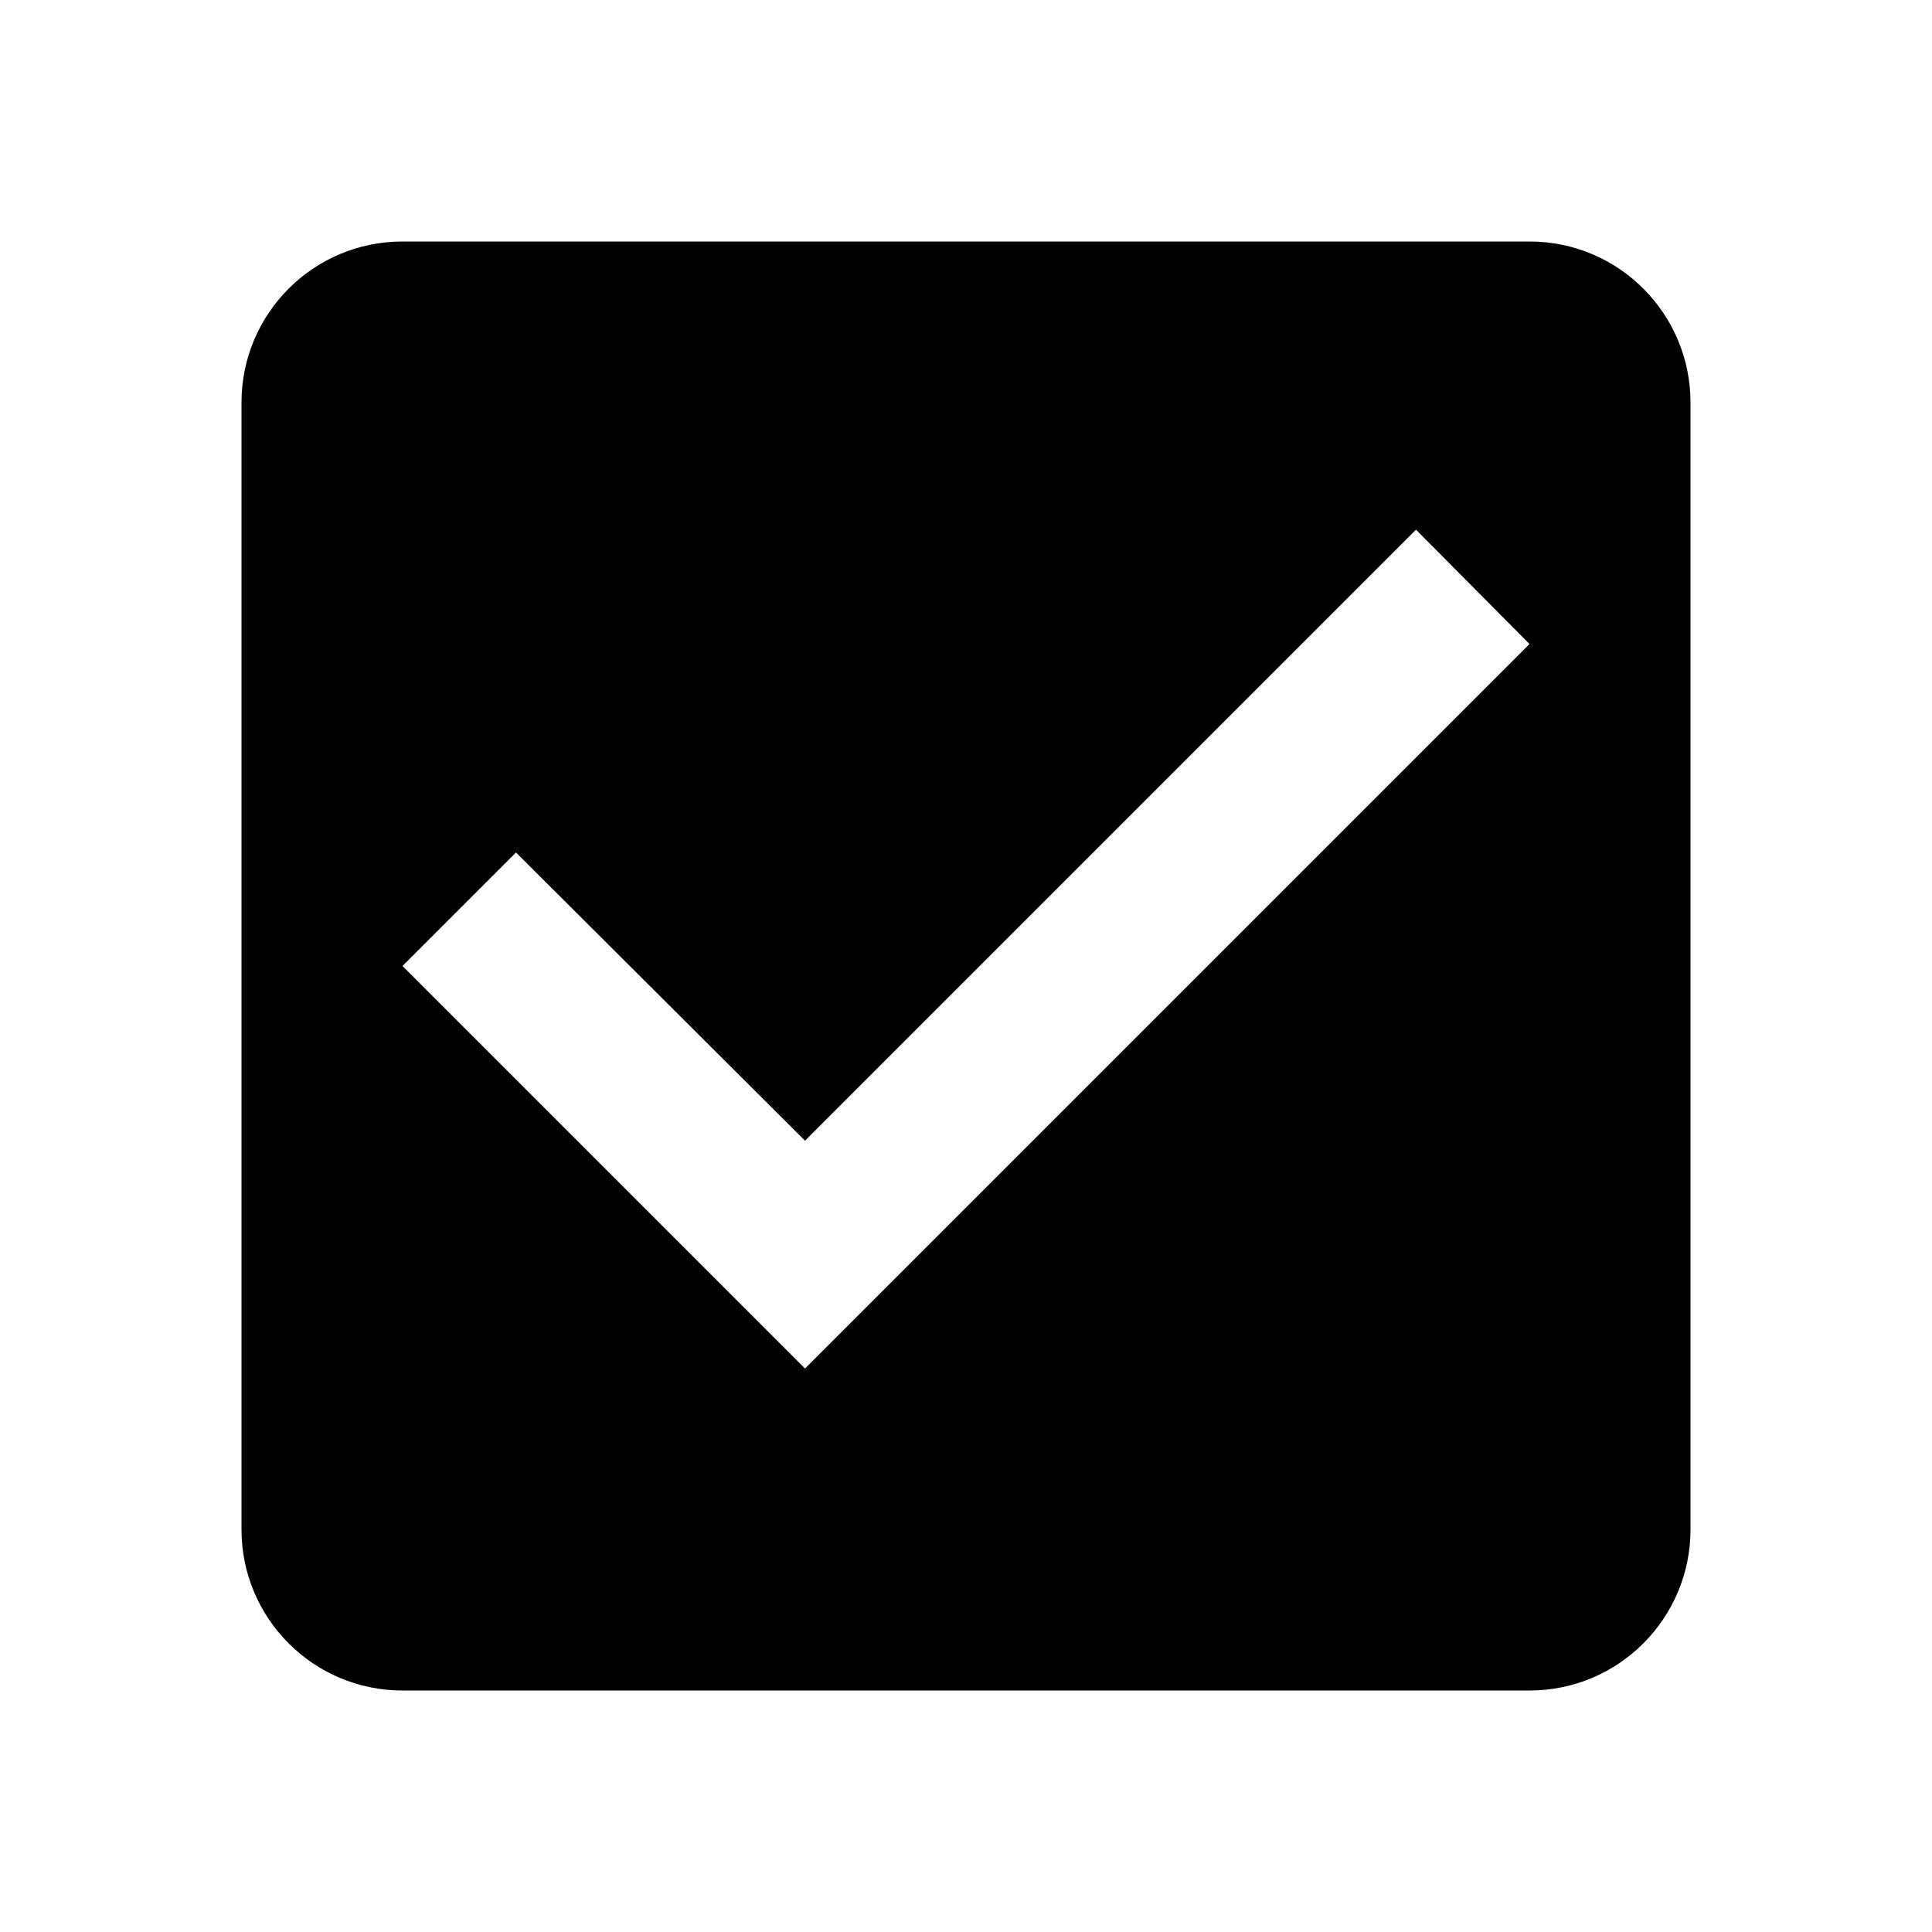
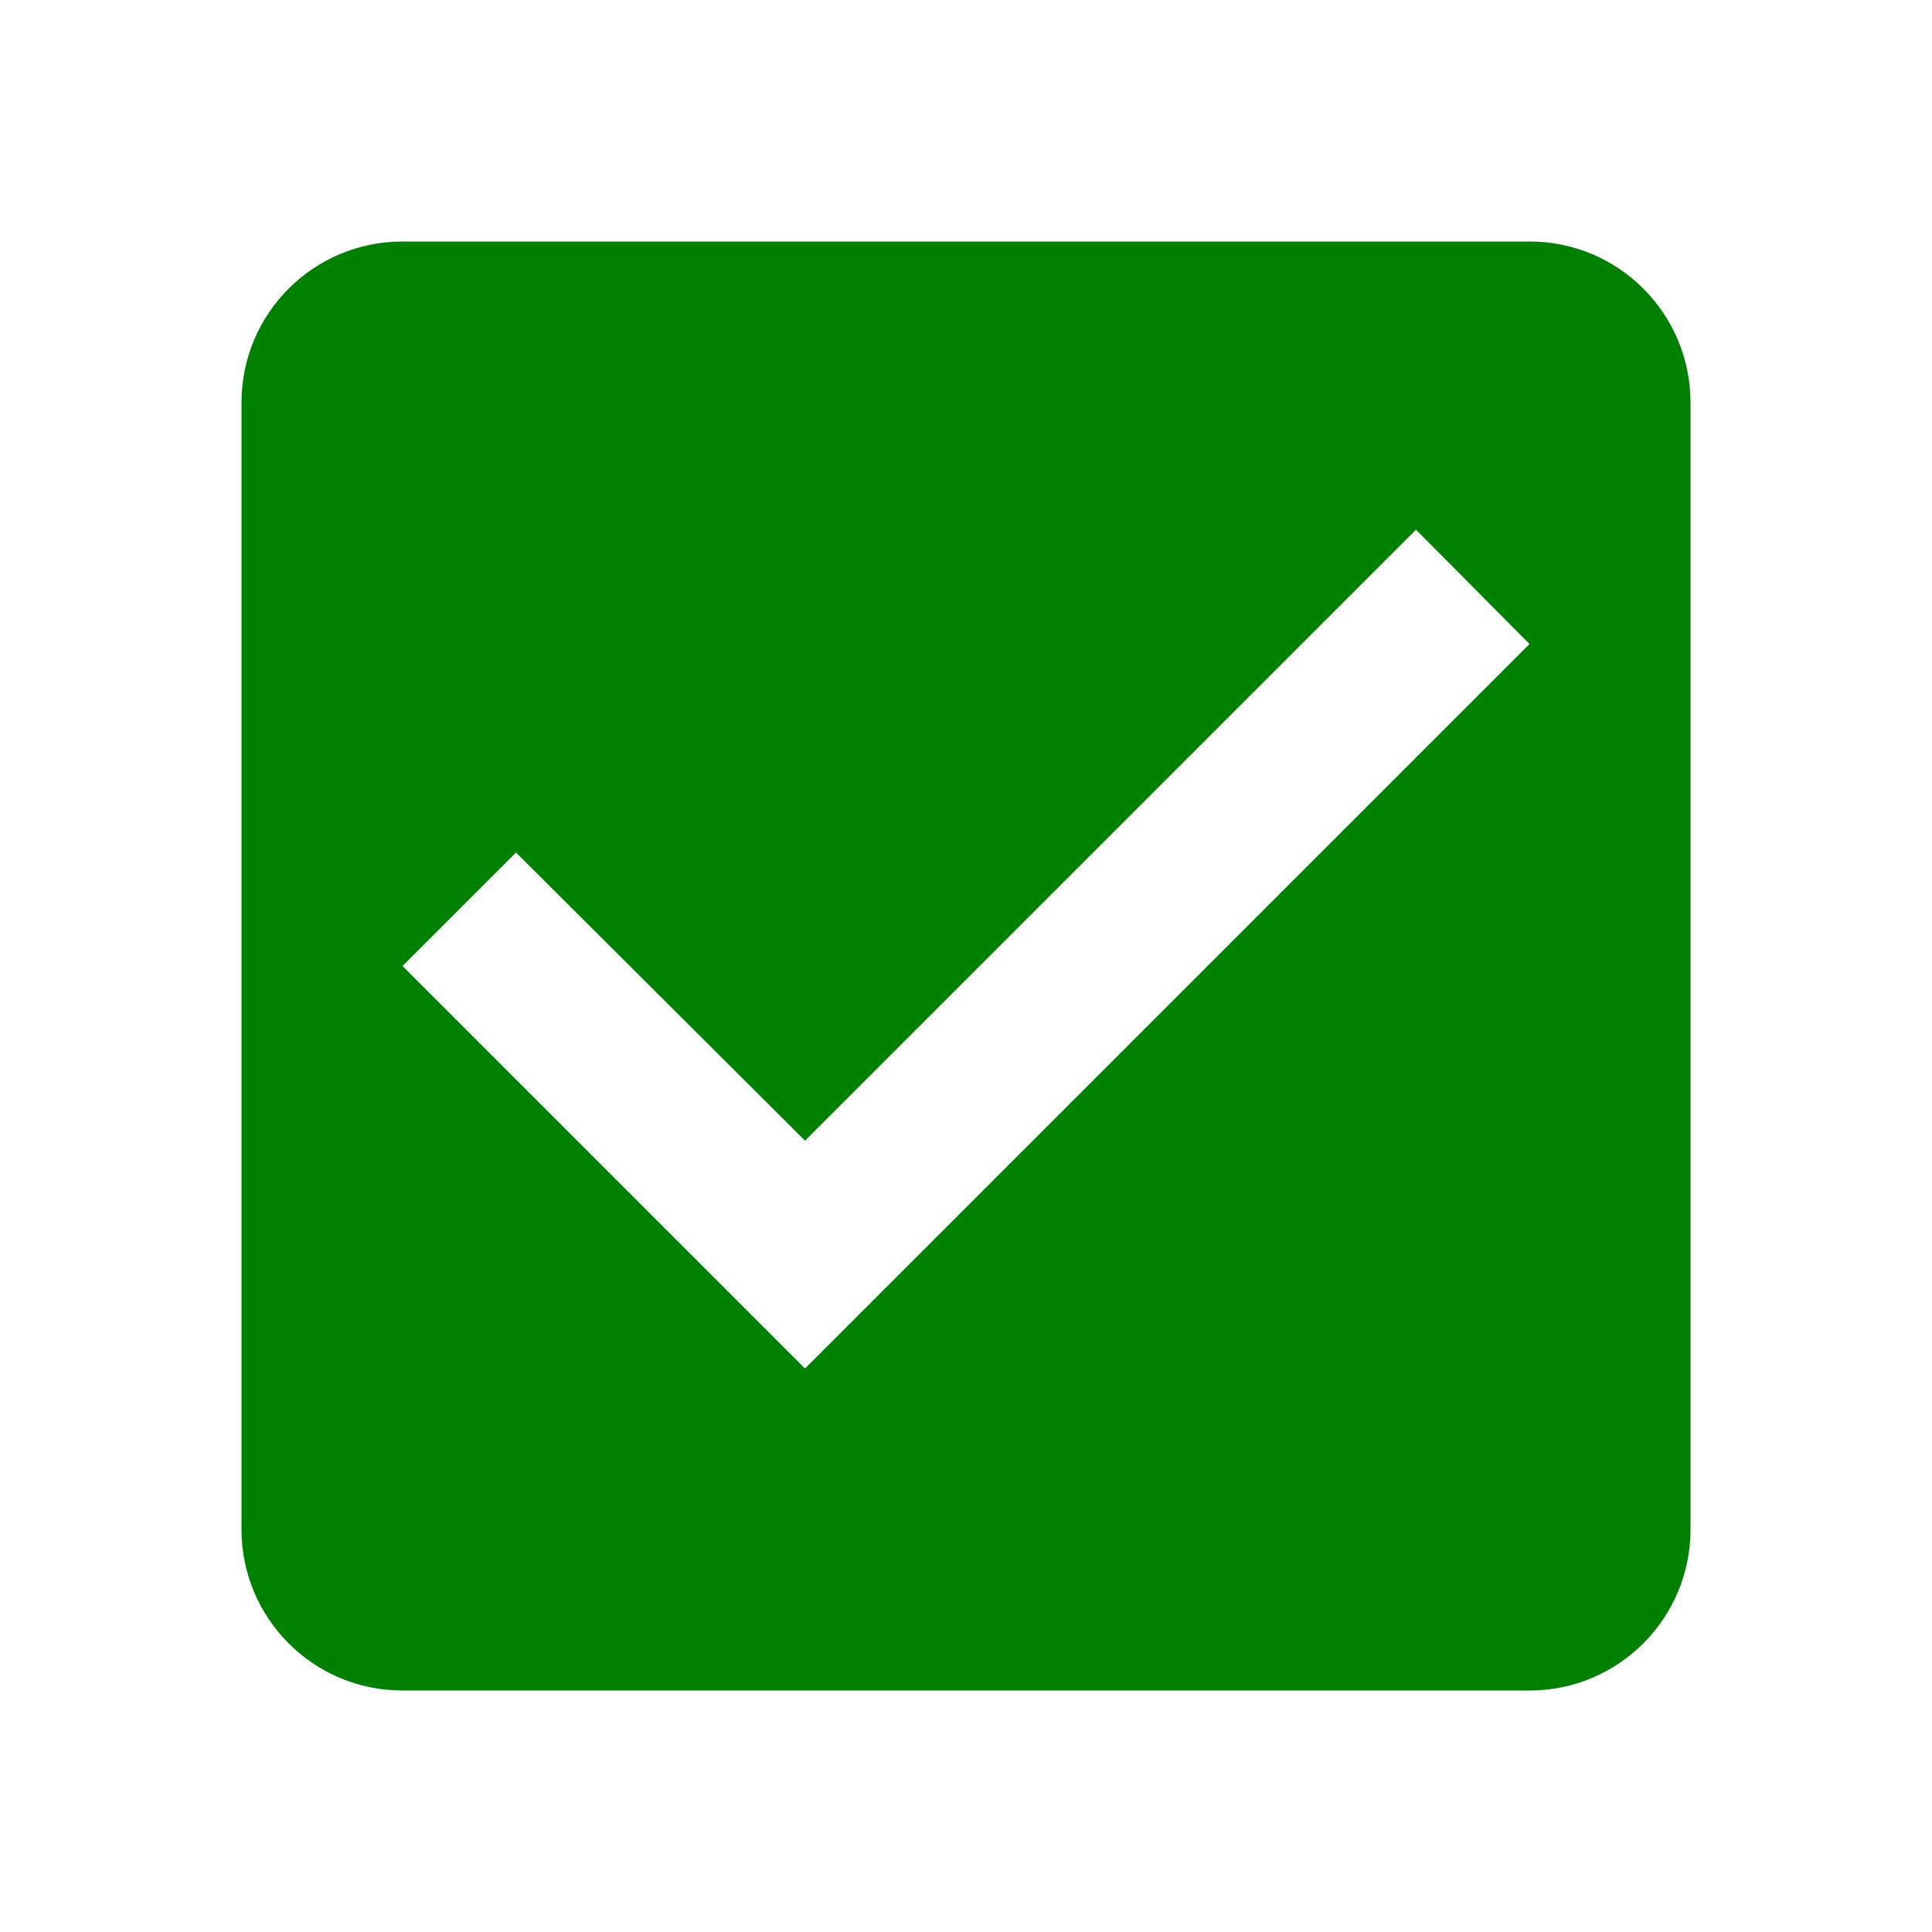
- <svg xmlns="http://www.w3.org/2000/svg" width="24" height="24" viewBox="0 0 24 24">
+ <svg xmlns="http://www.w3.org/2000/svg" width="24" height="24" viewBox="0 0 24 24" fill="#008000">
  <path d="M0 0h24v24H0z" fill="none" />
  <path d="M19 3H5c-1.11 0-2 .9-2 2v14c0 1.1.89 2 2 2h14c1.11 0 2-.9 2-2V5c0-1.1-.89-2-2-2zm-9 14l-5-5 1.41-1.41L10 14.17l7.59-7.59L19 8l-9 9z" />
</svg>
